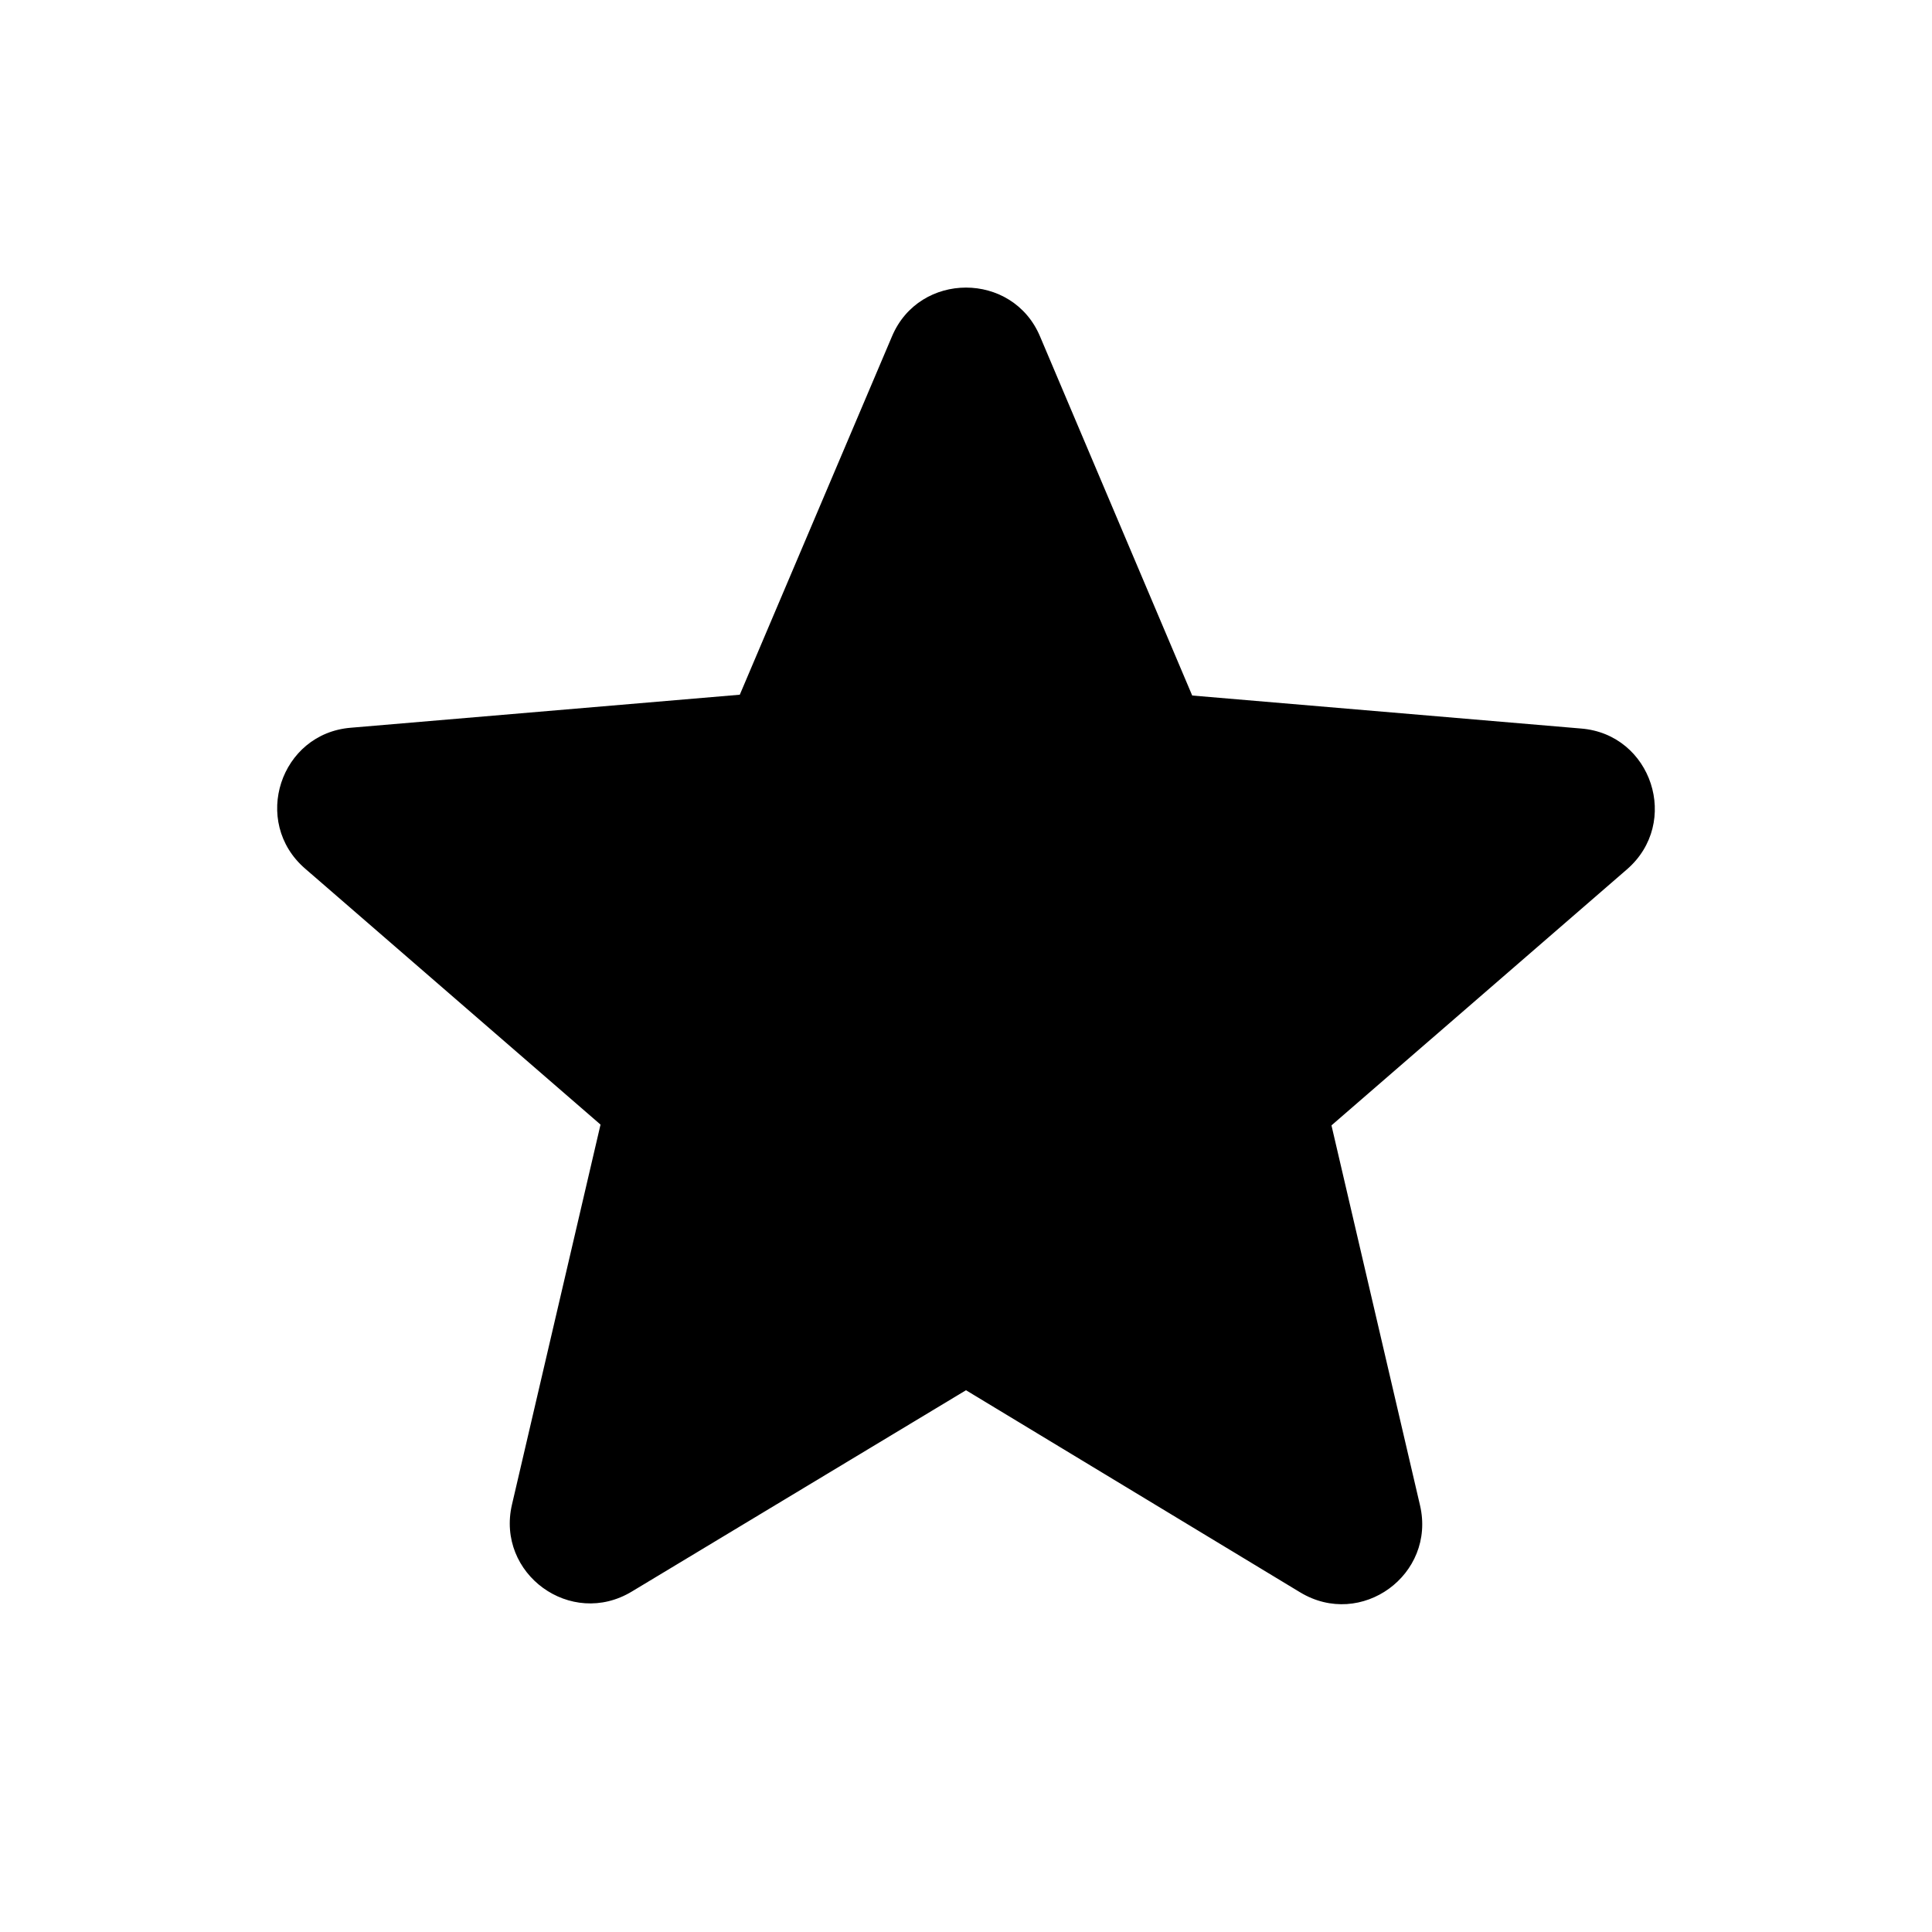
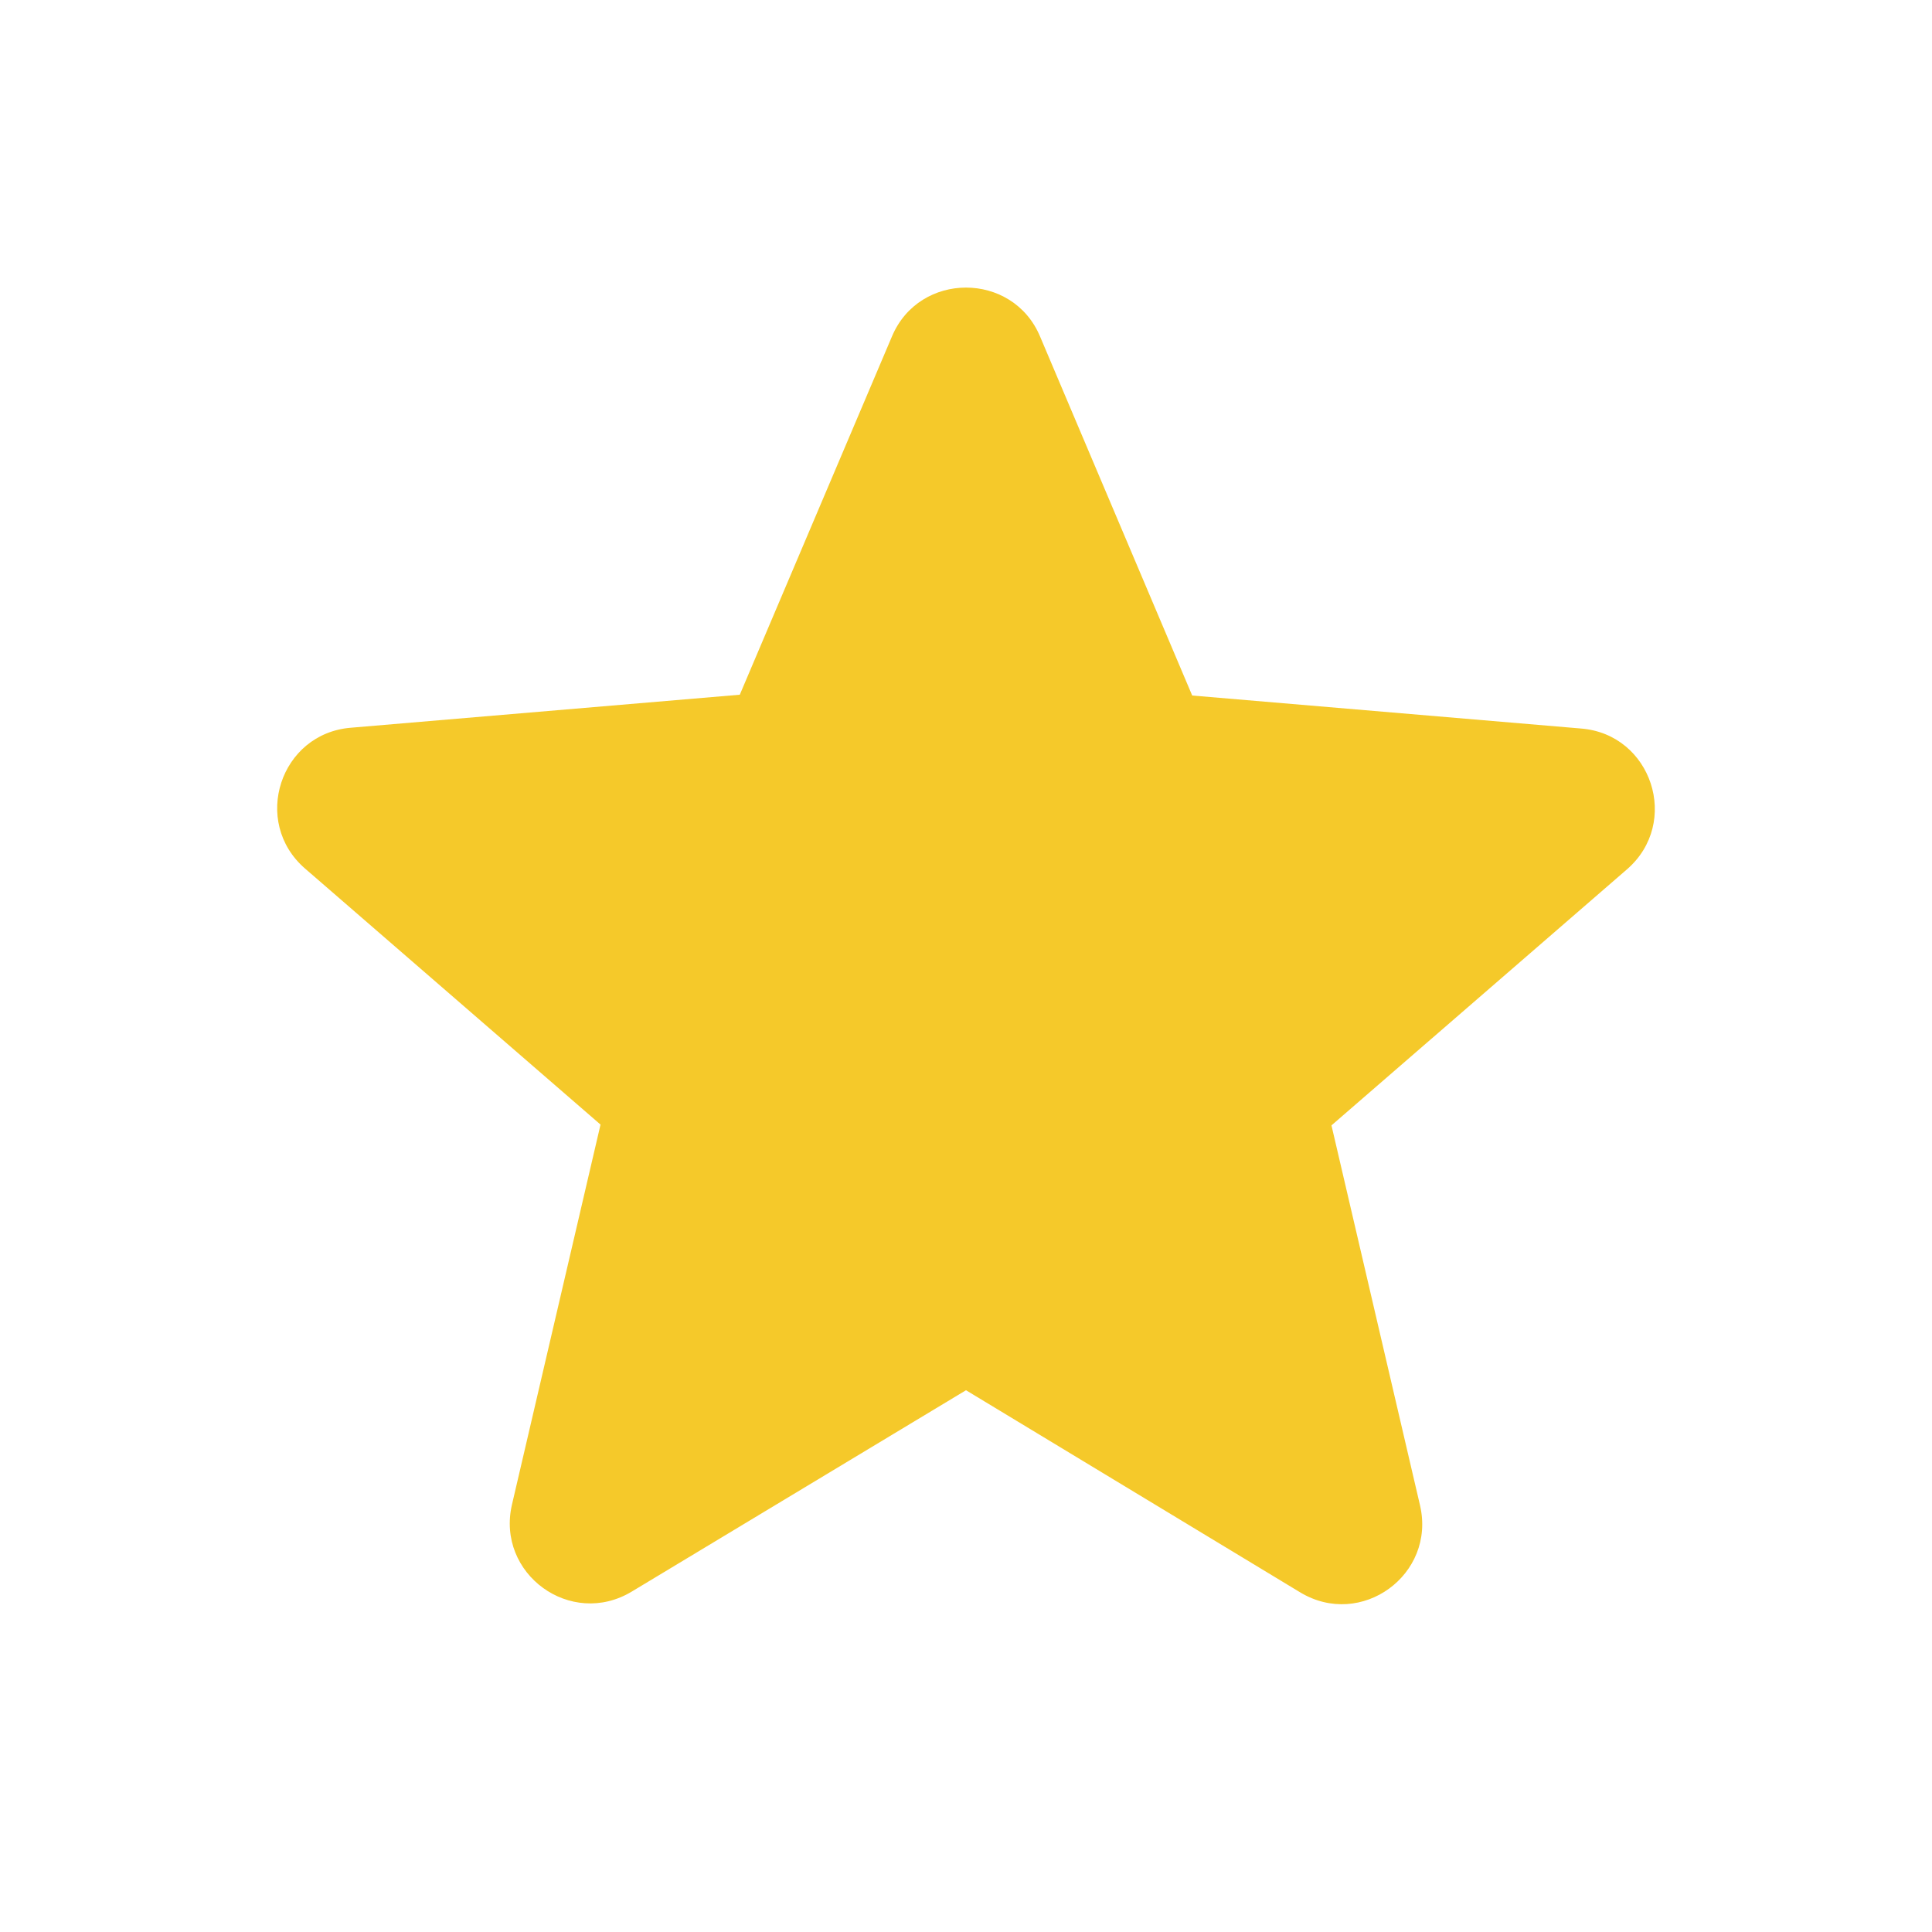
- <svg xmlns="http://www.w3.org/2000/svg" width="24" height="24" class="ipc-icon ipc-icon--star sc-7c90b469-3 hkyICV" viewBox="0 0 24 24" role="presentation">
-   <path d="M12 17.27l4.15 2.51c.76.46 1.69-.22 1.49-1.08l-1.1-4.72 3.67-3.18c.67-.58.31-1.68-.57-1.75l-4.83-.41-1.89-4.46c-.34-.81-1.5-.81-1.84 0L9.19 8.63l-4.83.41c-.88.07-1.24 1.17-.57 1.75l3.67 3.18-1.1 4.72c-.2.86.73 1.54 1.49 1.08l4.15-2.5z" />
+ <svg xmlns="http://www.w3.org/2000/svg" width="24" height="24" class="ipc-icon ipc-icon--star sc-d541859f-4 LNYqq" viewBox="0 0 24 24" fill="currentColor" role="presentation">
+   <path d="M12 17.27l4.15 2.51c.76.46 1.69-.22 1.49-1.08l-1.1-4.72 3.67-3.18c.67-.58.31-1.68-.57-1.75l-4.83-.41-1.89-4.46c-.34-.81-1.5-.81-1.84 0L9.19 8.63l-4.83.41c-.88.07-1.24 1.17-.57 1.75l3.67 3.18-1.1 4.72c-.2.86.73 1.54 1.49 1.08l4.15-2.5z" fill="#f5c92a" />
</svg>
